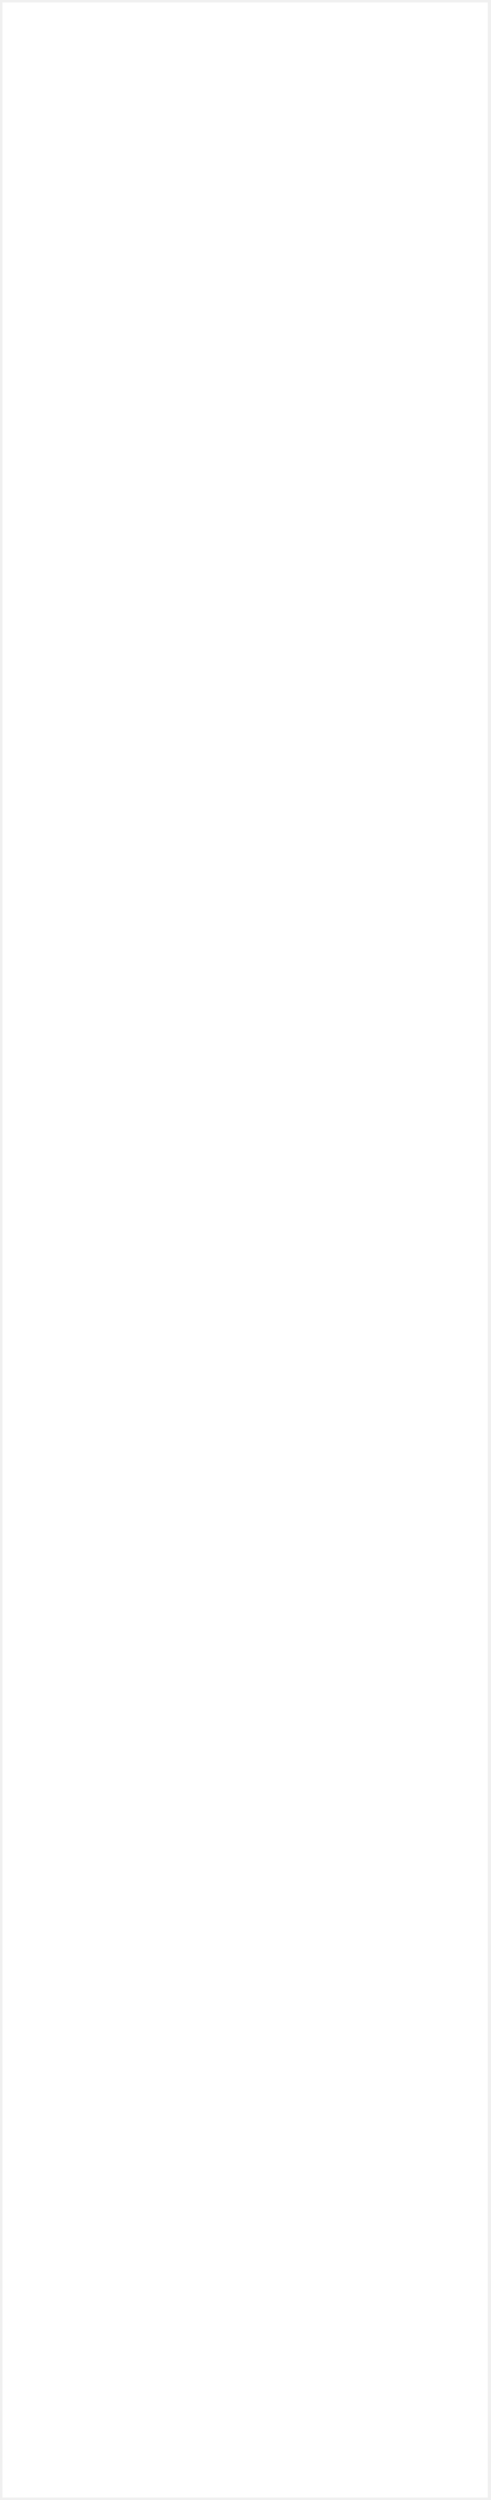
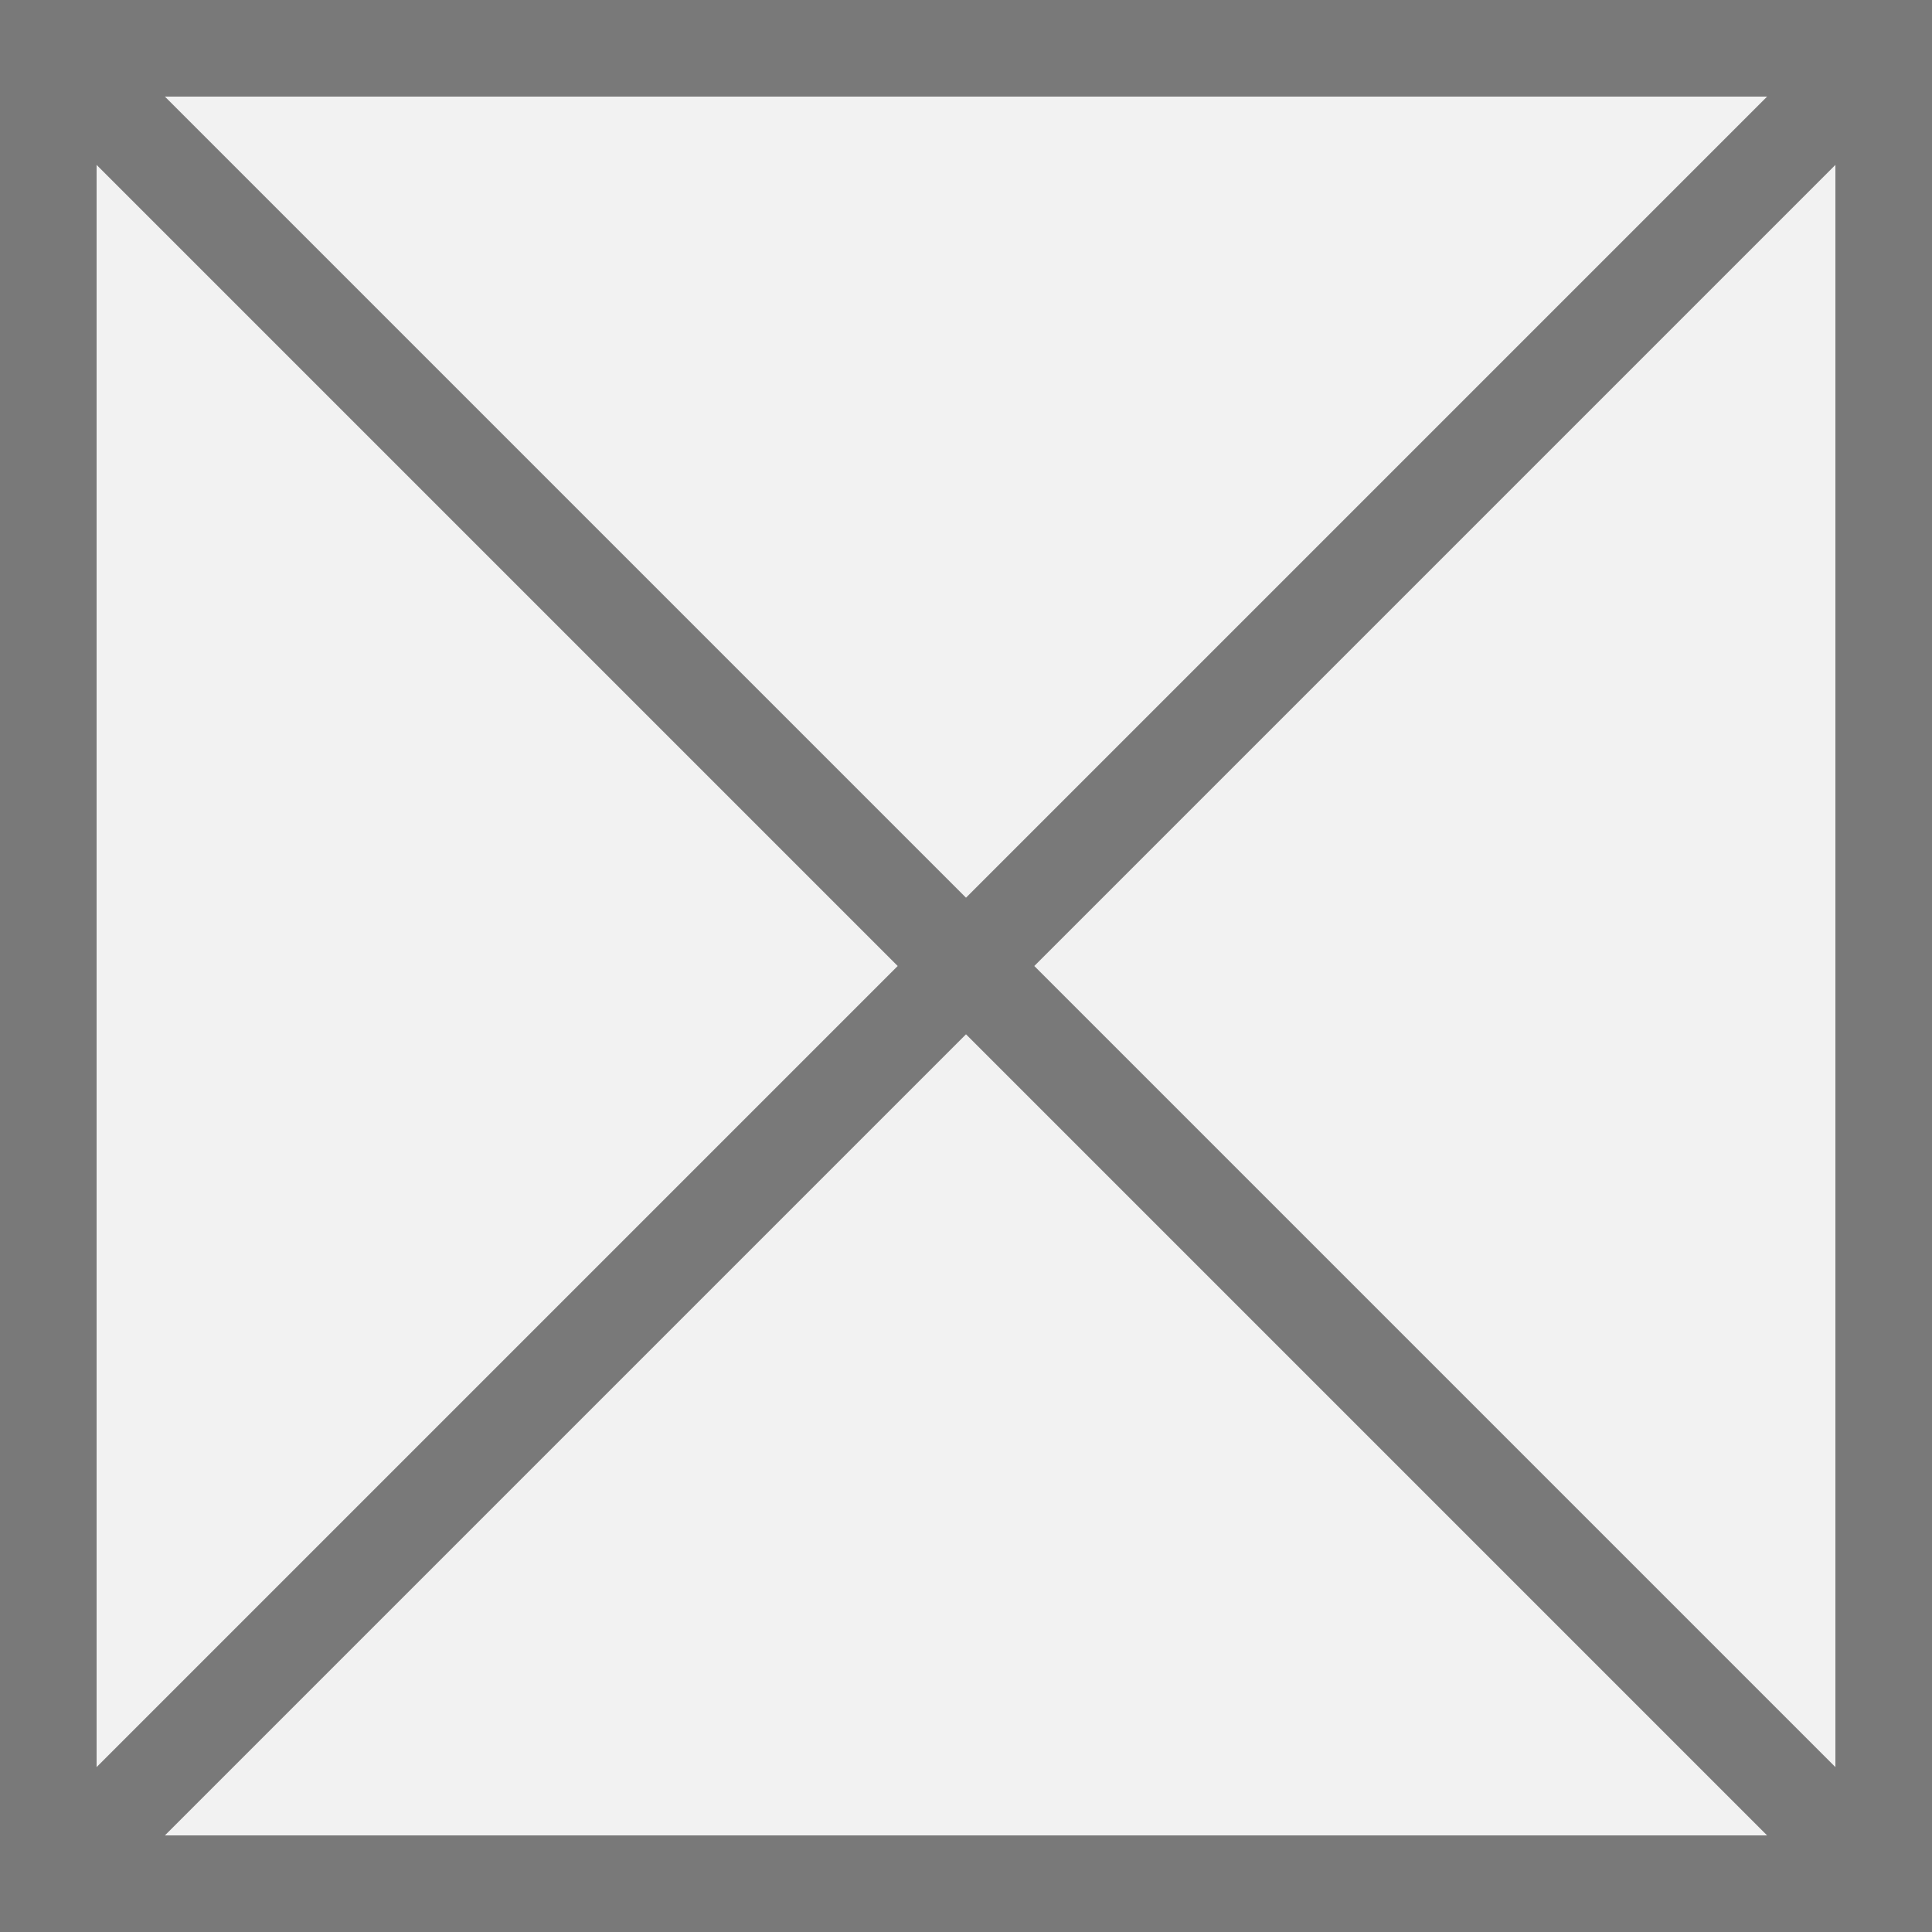
- <svg xmlns="http://www.w3.org/2000/svg" version="1.1" width="200px" height="1020px">
-   <g transform="matrix(1 0 0 1 -40 -90 )">
-     <path d="M 41 91  L 239 91  L 239 1109  L 41 1109  L 41 91  Z " fill-rule="nonzero" fill="#ffffff" stroke="none" />
+ <svg xmlns="http://www.w3.org/2000/svg" version="1.1" width="20px" height="20px">
+   <g transform="matrix(1 0 0 1 -70 -256 )">
+     <path d="M 70.5 256.5  L 89.5 256.5  L 89.5 275.5  L 70.5 275.5  L 70.5 256.5  Z " fill-rule="nonzero" fill="#f2f2f2" stroke="none" />
+     <path d="M 70.5 256.5  L 89.5 256.5  L 89.5 275.5  L 70.5 275.5  L 70.5 256.5  Z " stroke-width="1" stroke="#797979" fill="none" />
+     <path d="M 70.354 256.354  L 89.646 275.646  M 89.646 256.354  L 70.354 275.646  " stroke-width="1" stroke="#797979" fill="none" />
  </g>
</svg>
